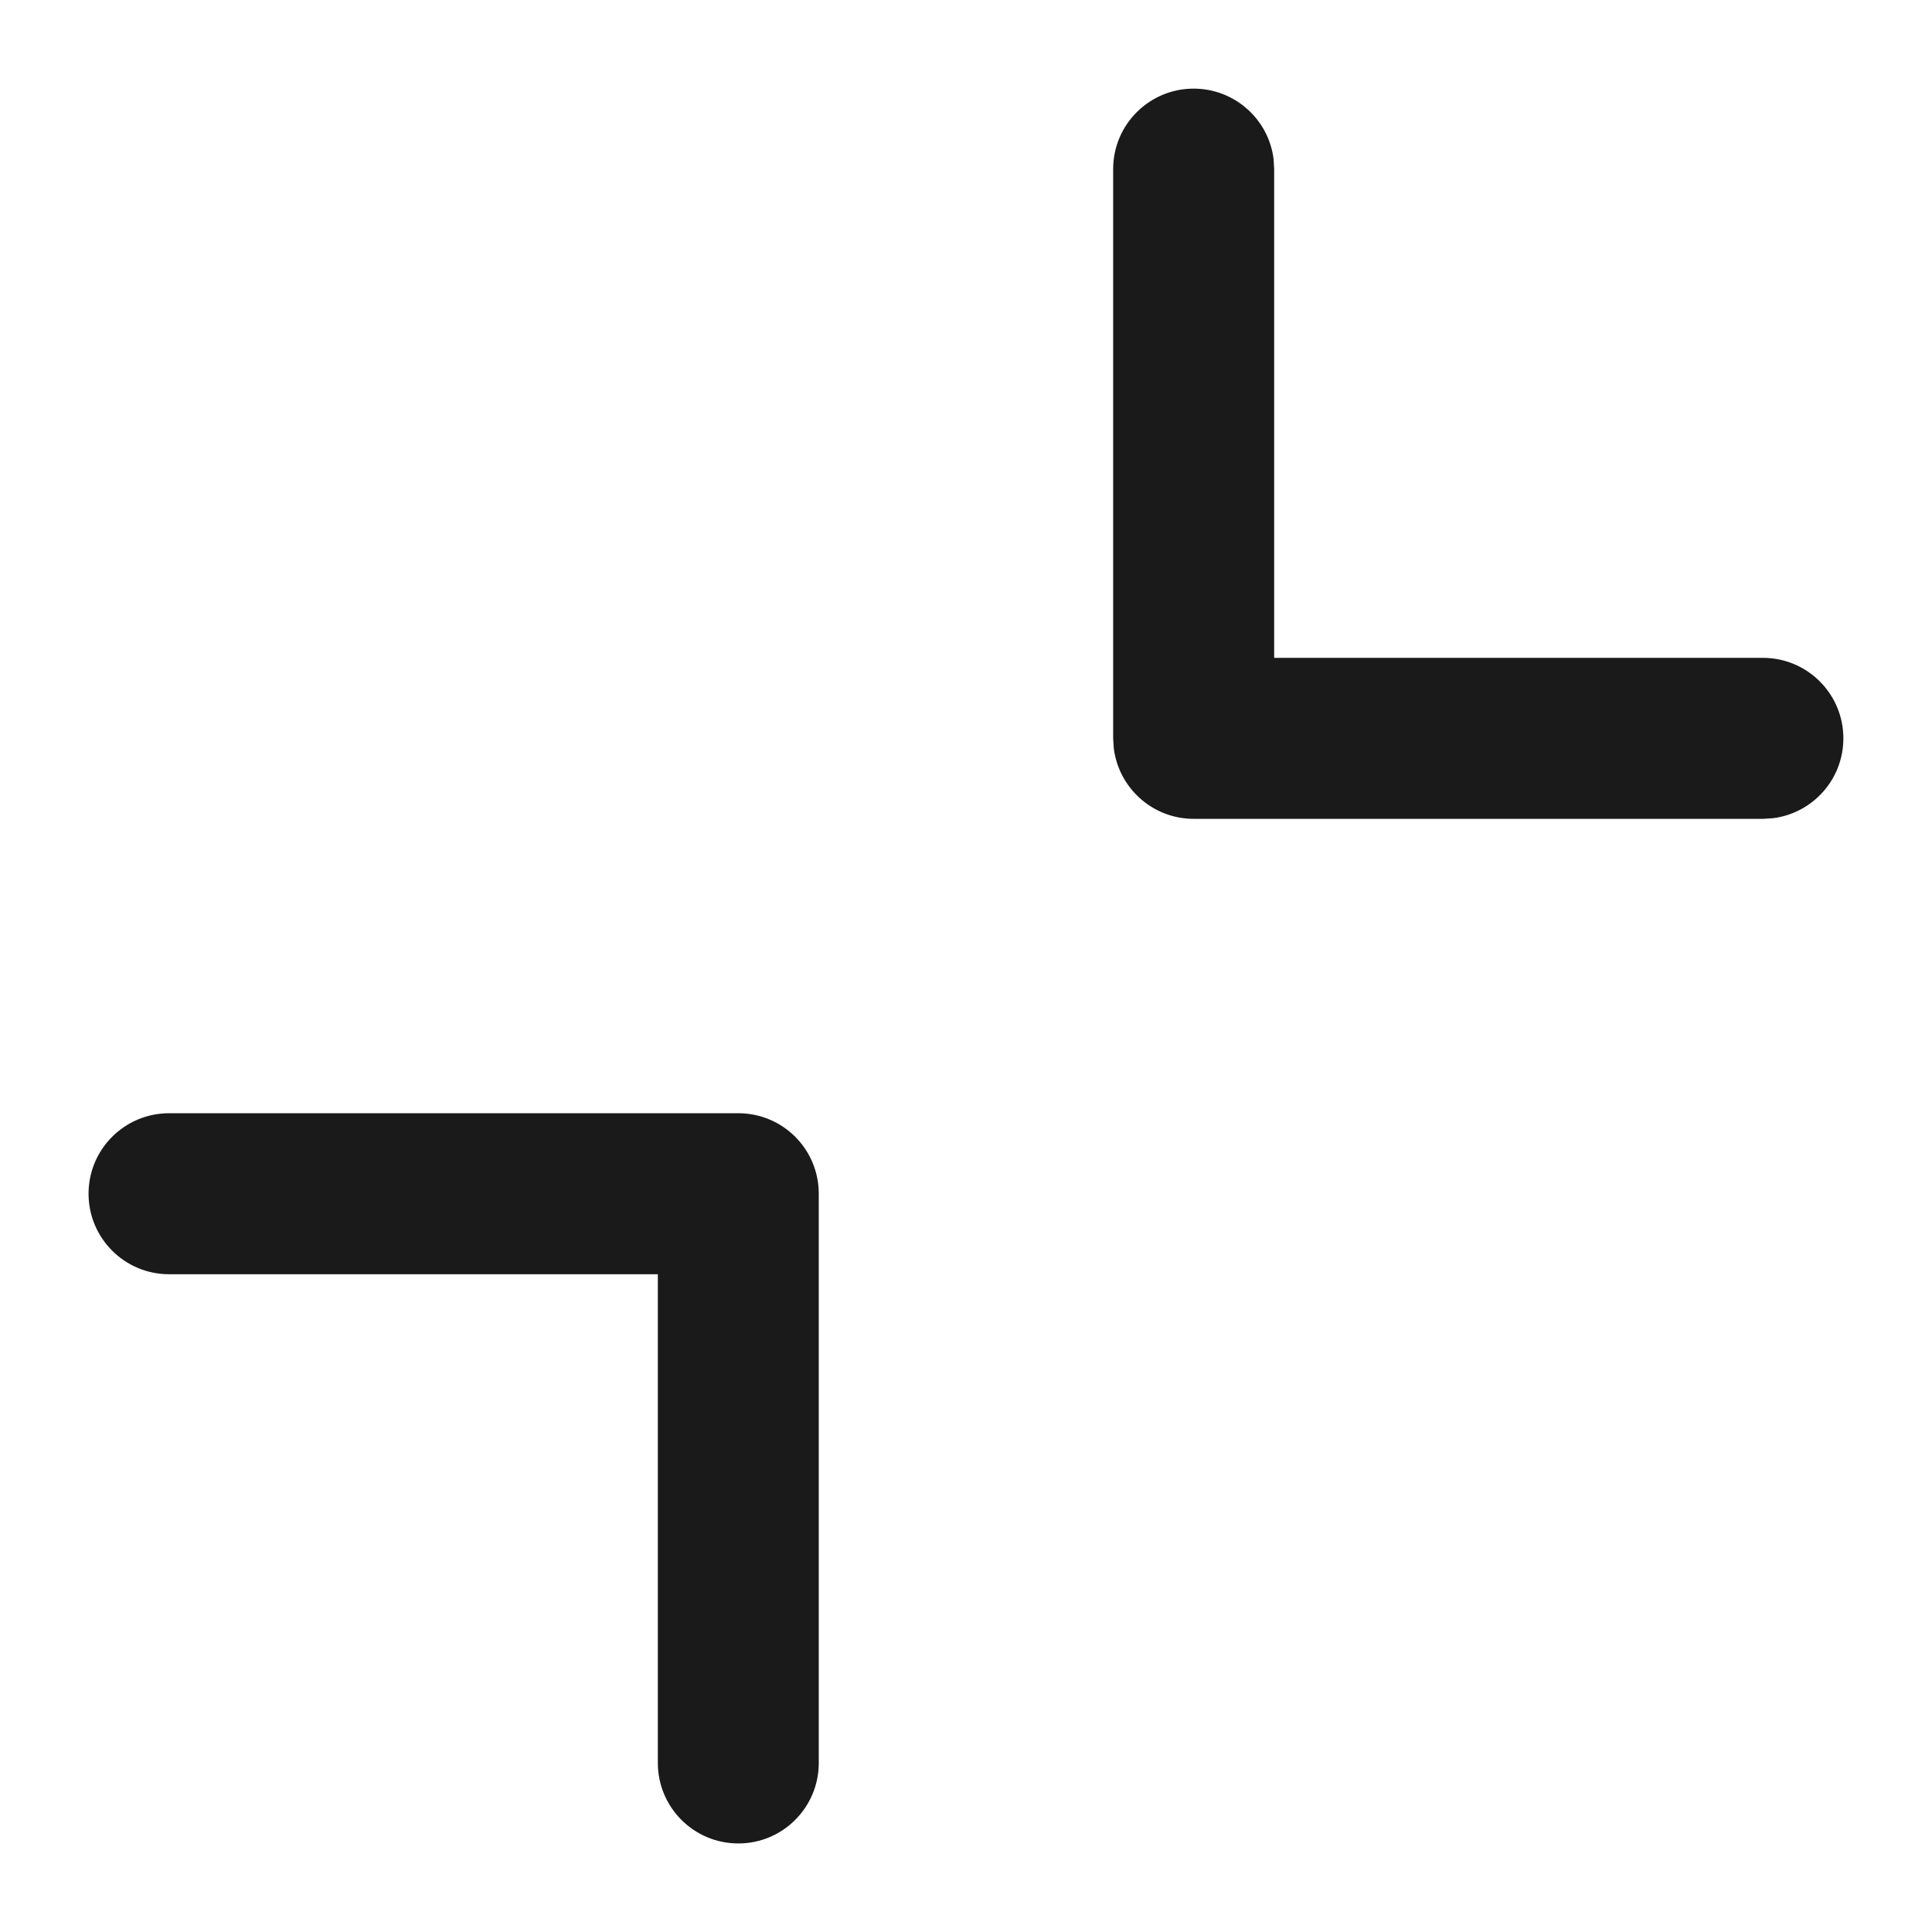
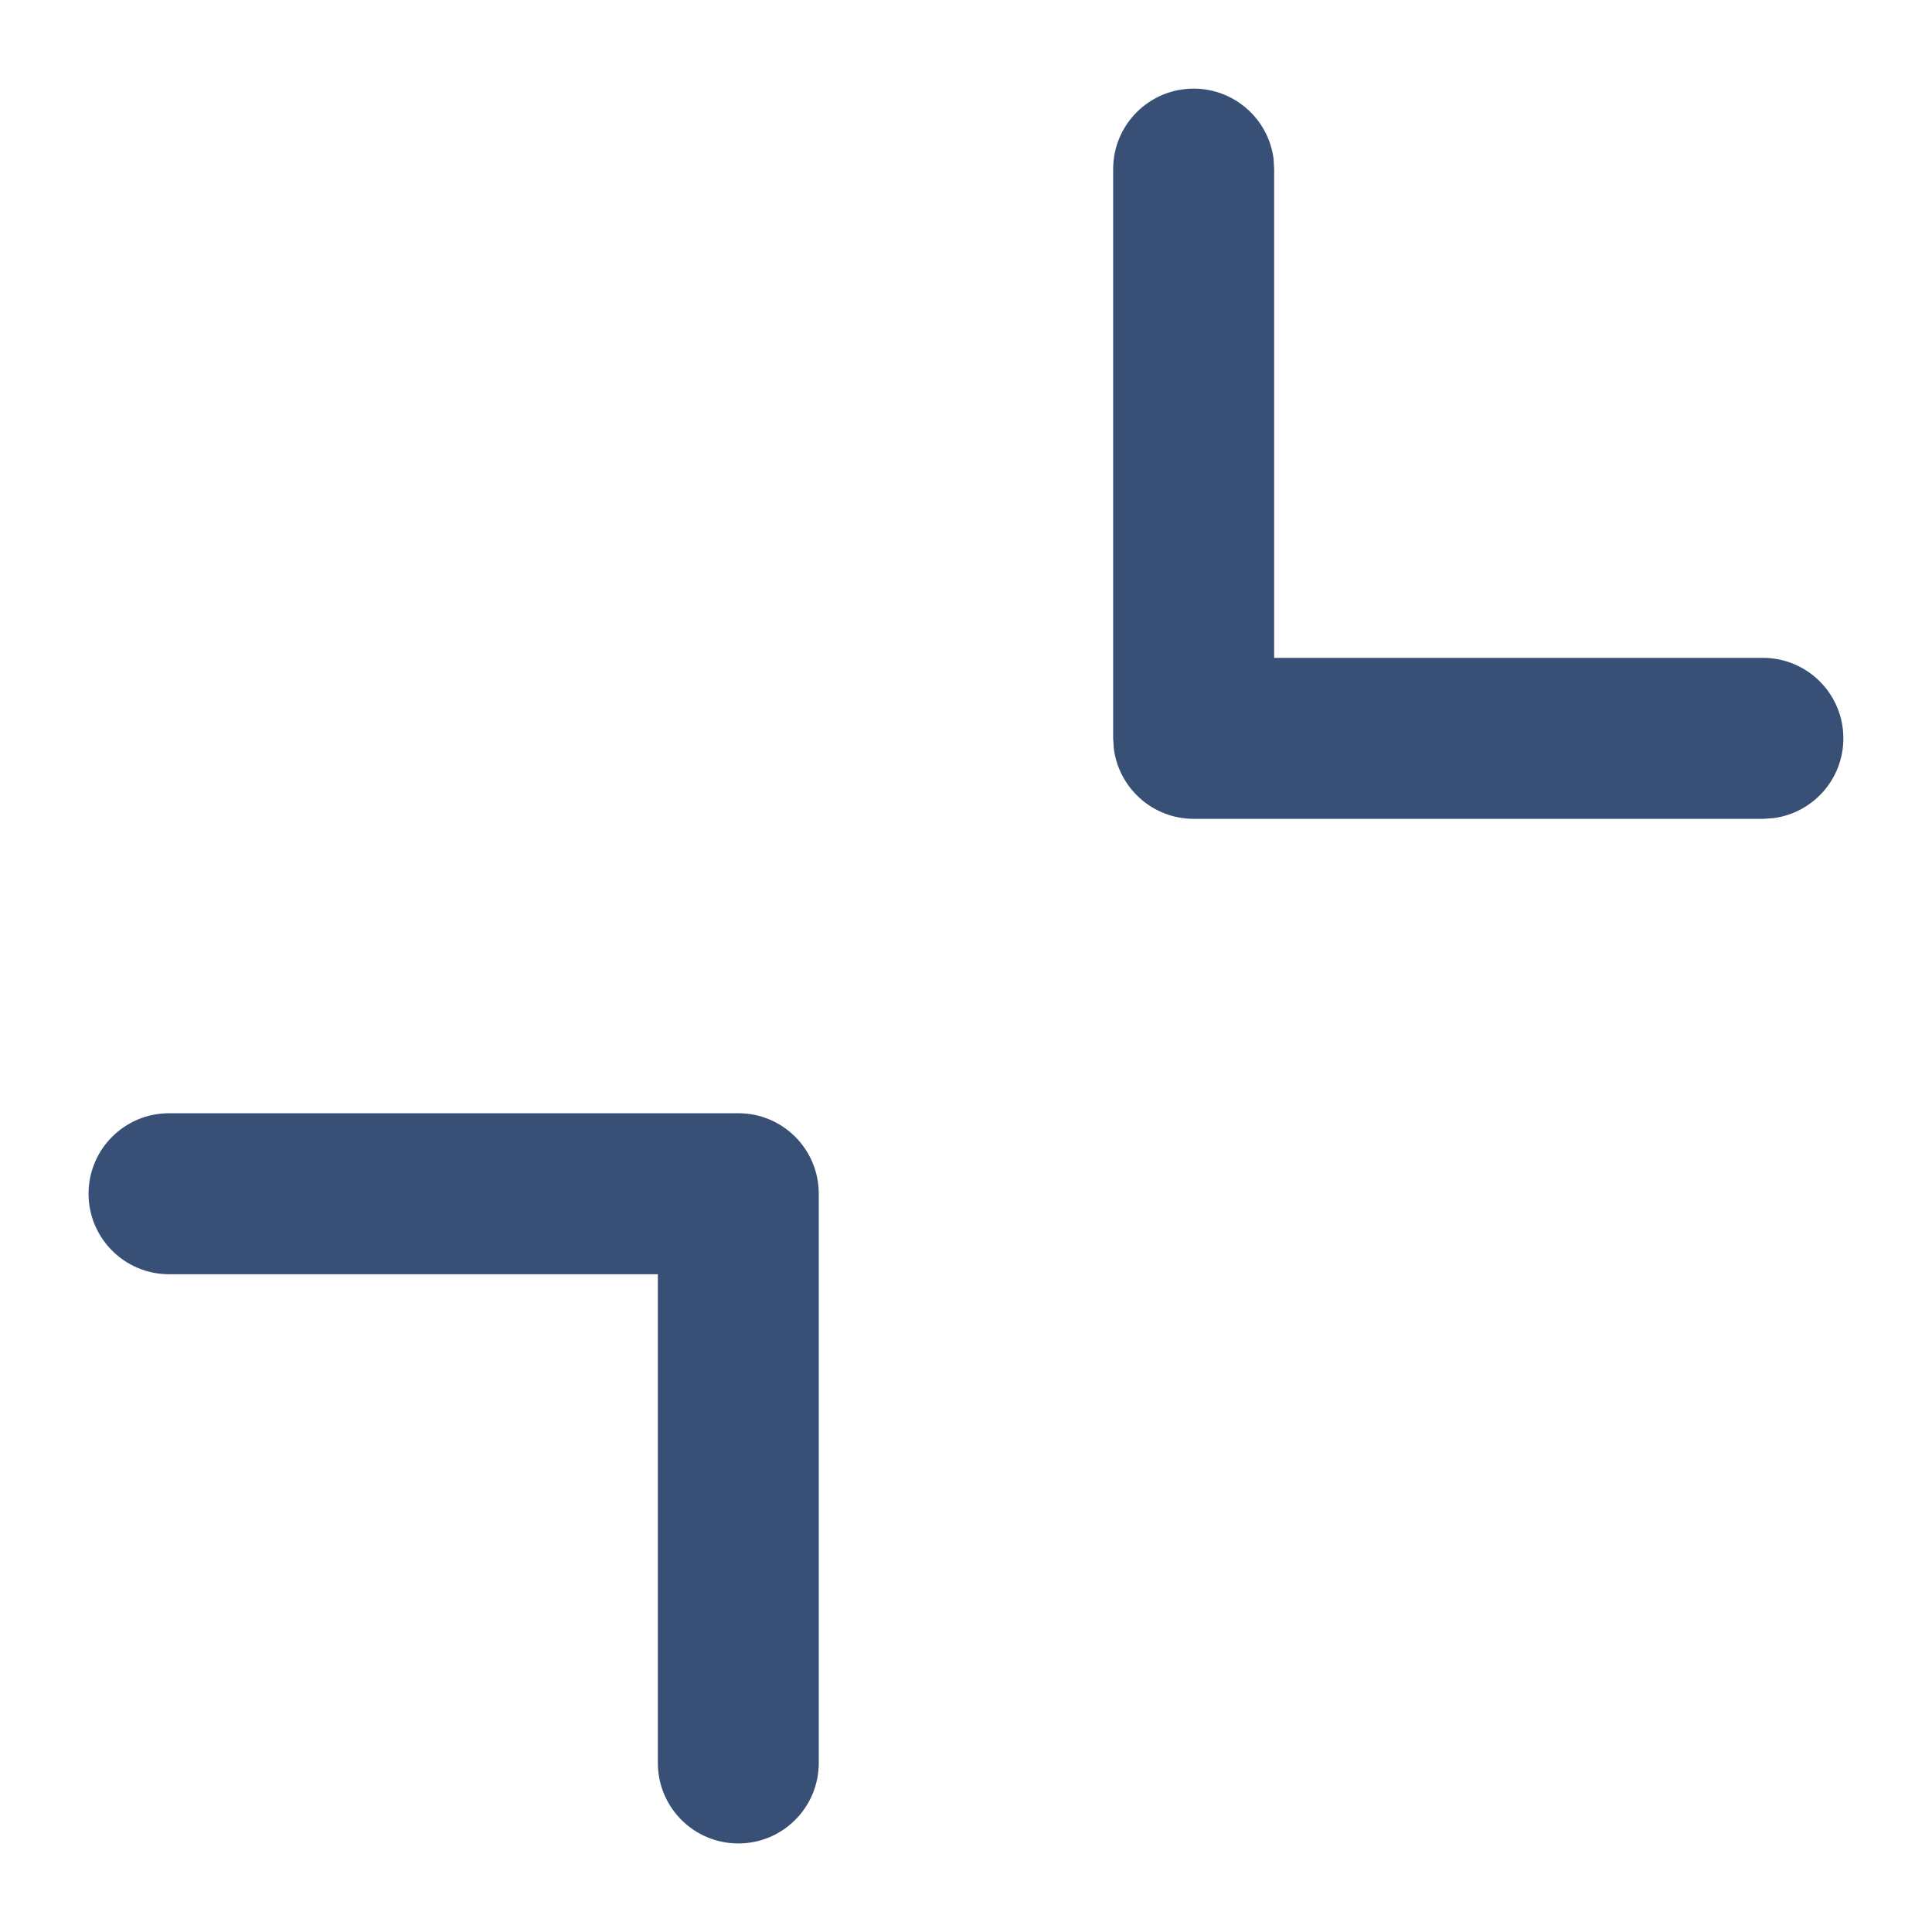
<svg xmlns="http://www.w3.org/2000/svg" width="24" height="24" viewBox="0 0 24 24" fill="none">
-   <path fill-rule="evenodd" clip-rule="evenodd" d="M10.171 14.829L10.171 21.9C10.171 22.452 9.724 22.9 9.172 22.9C8.619 22.9 8.172 22.452 8.172 21.9V15.829L2.1 15.829C1.548 15.829 1.1 15.381 1.1 14.829C1.1 14.276 1.548 13.829 2.1 13.829L9.172 13.829C9.724 13.829 10.171 14.276 10.171 14.829ZM14.828 1.101C15.338 1.101 15.759 1.482 15.821 1.975L15.828 2.101L15.828 8.172L21.899 8.172C22.452 8.172 22.899 8.62 22.899 9.172C22.899 9.682 22.518 10.102 22.025 10.164L21.899 10.172L14.828 10.172C14.319 10.172 13.898 9.79 13.836 9.297L13.828 9.172L13.828 2.101C13.828 1.548 14.276 1.101 14.828 1.101Z" fill="#1A1A1A" />
+   <path fill-rule="evenodd" clip-rule="evenodd" d="M10.171 14.829L10.171 21.9C10.171 22.452 9.724 22.9 9.172 22.9C8.619 22.9 8.172 22.452 8.172 21.9V15.829L2.1 15.829C1.548 15.829 1.1 15.381 1.1 14.829C1.1 14.276 1.548 13.829 2.1 13.829L9.172 13.829C9.724 13.829 10.171 14.276 10.171 14.829ZM14.828 1.101C15.338 1.101 15.759 1.482 15.821 1.975L15.828 2.101L15.828 8.172L21.899 8.172C22.452 8.172 22.899 8.62 22.899 9.172C22.899 9.682 22.518 10.102 22.025 10.164L21.899 10.172L14.828 10.172C14.319 10.172 13.898 9.79 13.836 9.297L13.828 9.172L13.828 2.101C13.828 1.548 14.276 1.101 14.828 1.101Z" fill="#385075" />
</svg>
